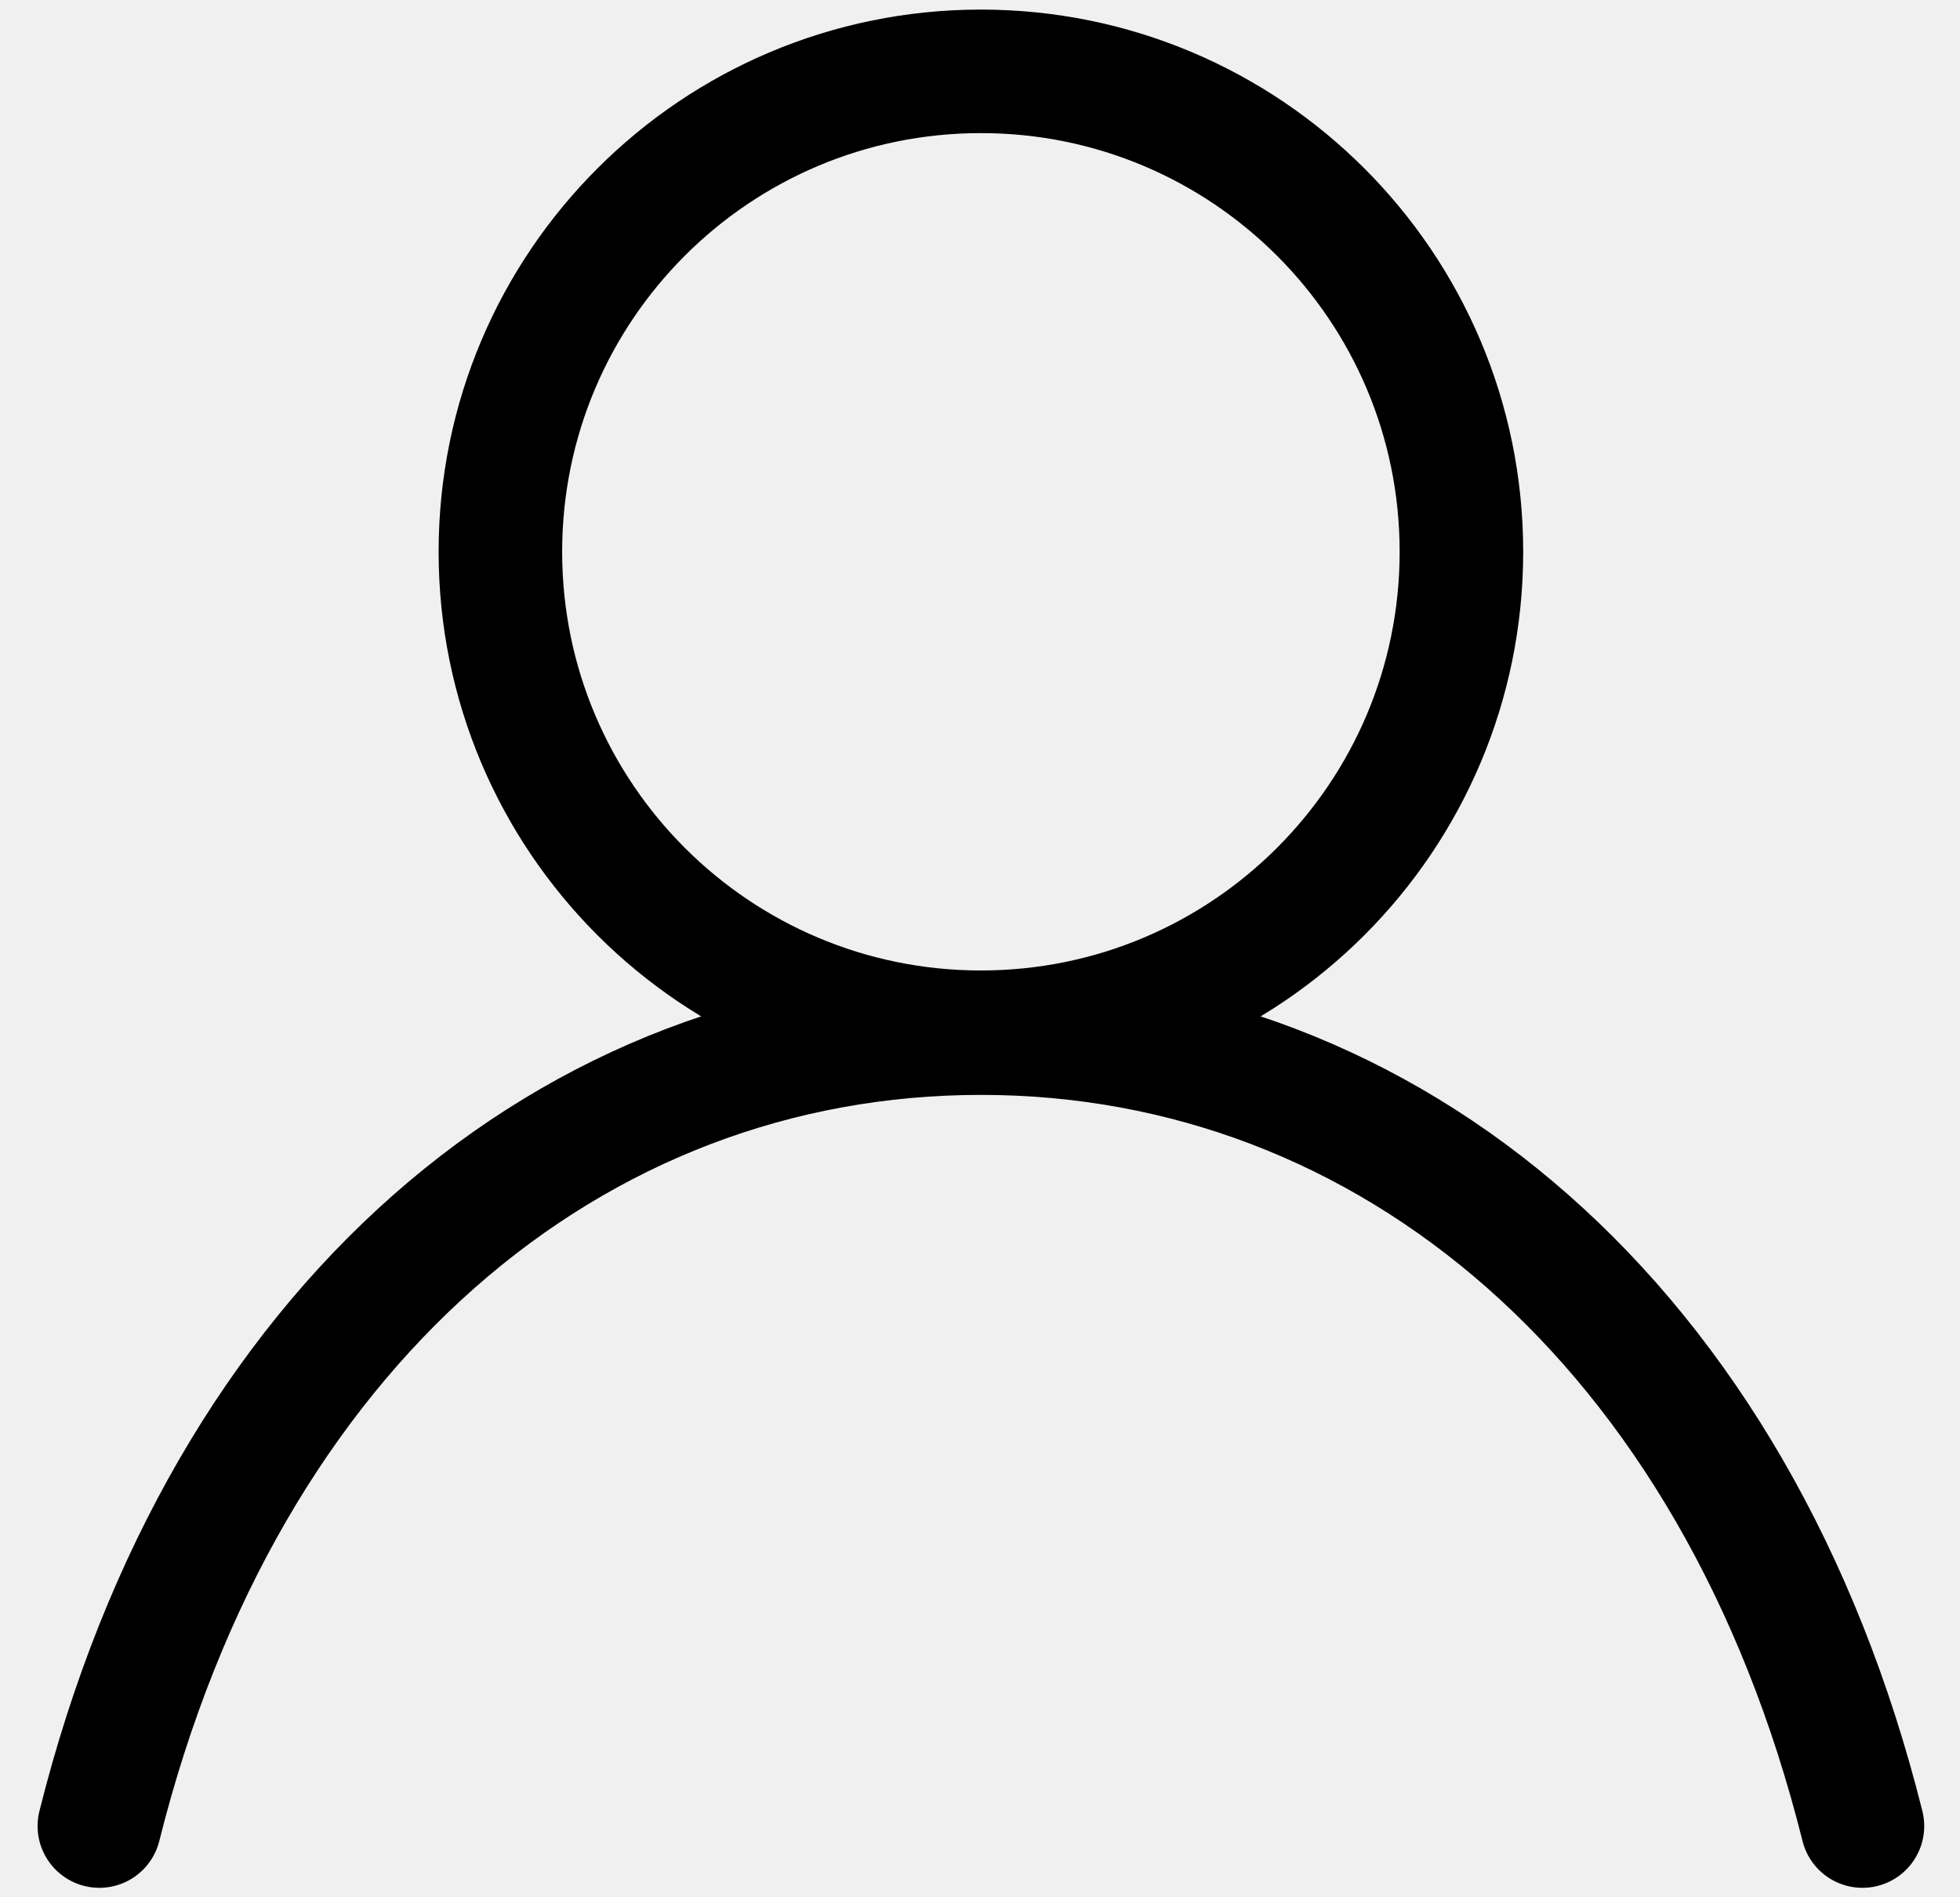
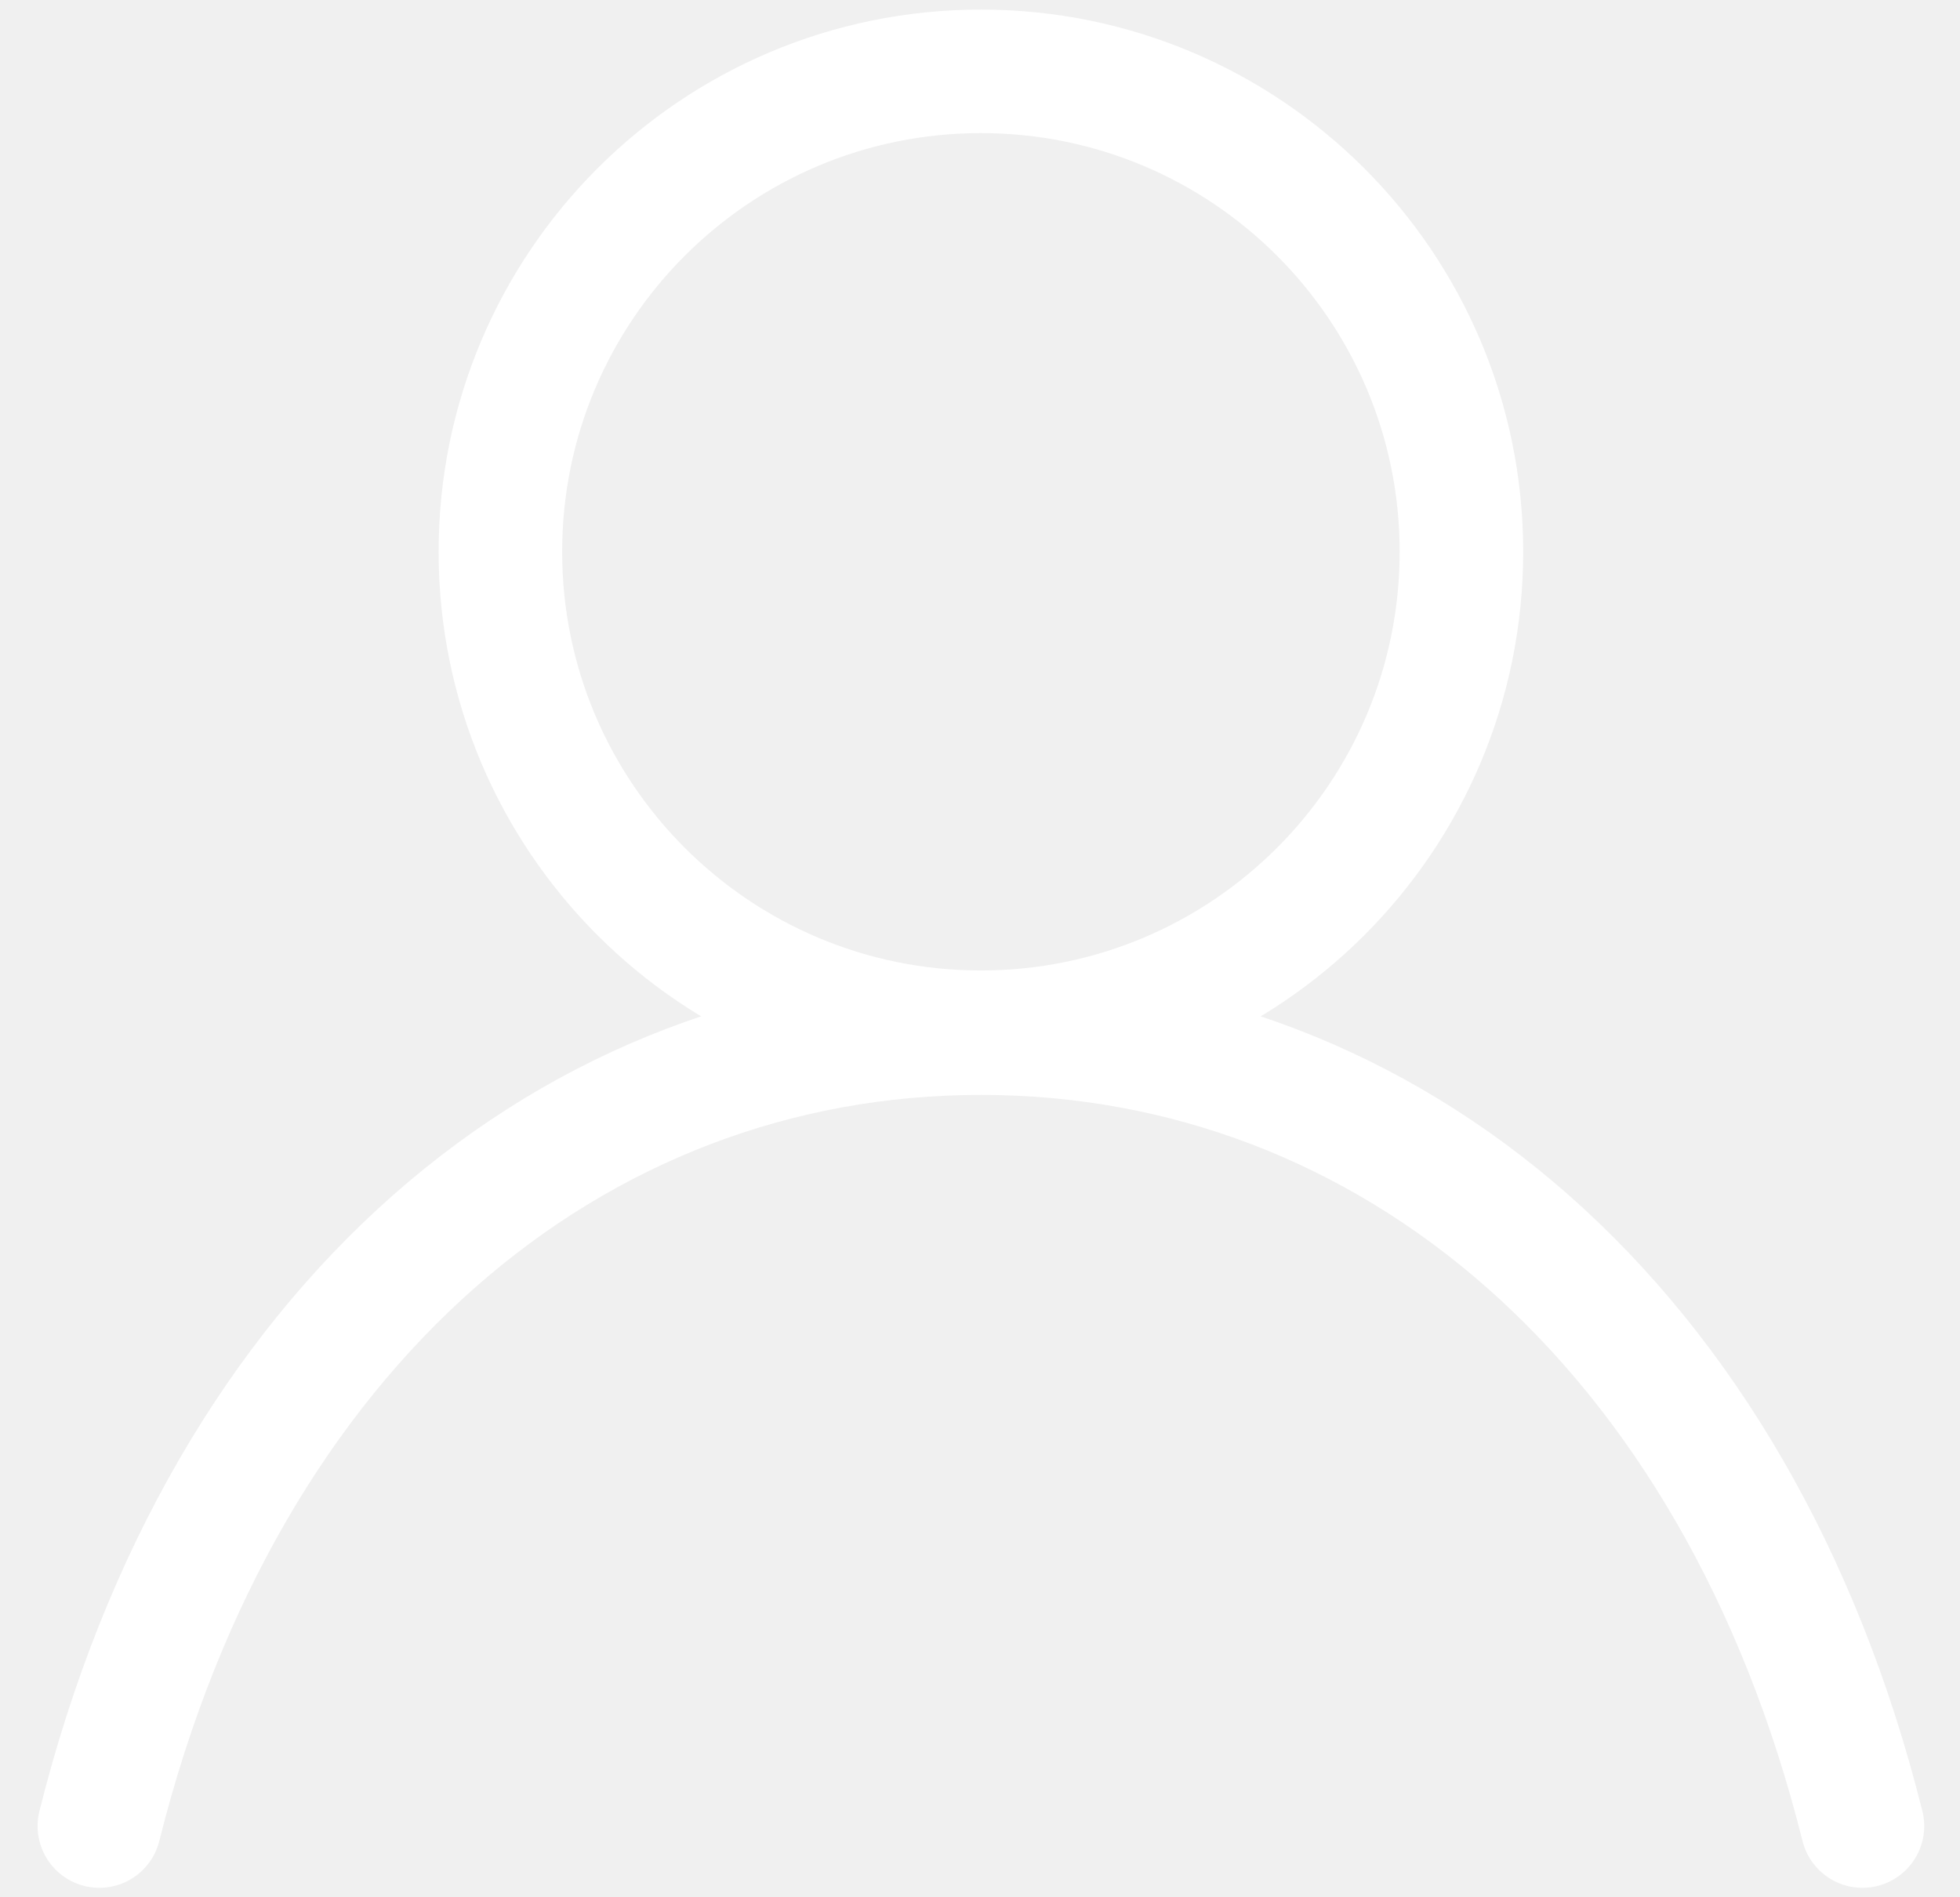
<svg xmlns="http://www.w3.org/2000/svg" version="1.1" id="Layer_1" x="0px" y="0px" viewBox="0 0 217 210" style="enable-background:new 0 0 217 210;" xml:space="preserve">
  <style type="text/css">
- 	.st0{fill:none;stroke:#000000;stroke-width:13.678;stroke-linecap:round;stroke-linejoin:round;stroke-miterlimit:10;}
+ 	.st0{fill:none;stroke:#fff;stroke-width:13.678;stroke-linecap:round;stroke-linejoin:round;stroke-miterlimit:10;}
</style>
  <g>
    <circle class="st0" cx="108.6" cy="61.1" r="53.2" />
    <path class="st0" d="M11,202.2c13.9-55.6,52.4-87.8,97.6-87.8c45.2,0,83.7,32.2,97.6,87.8" />
  </g>
</svg>
